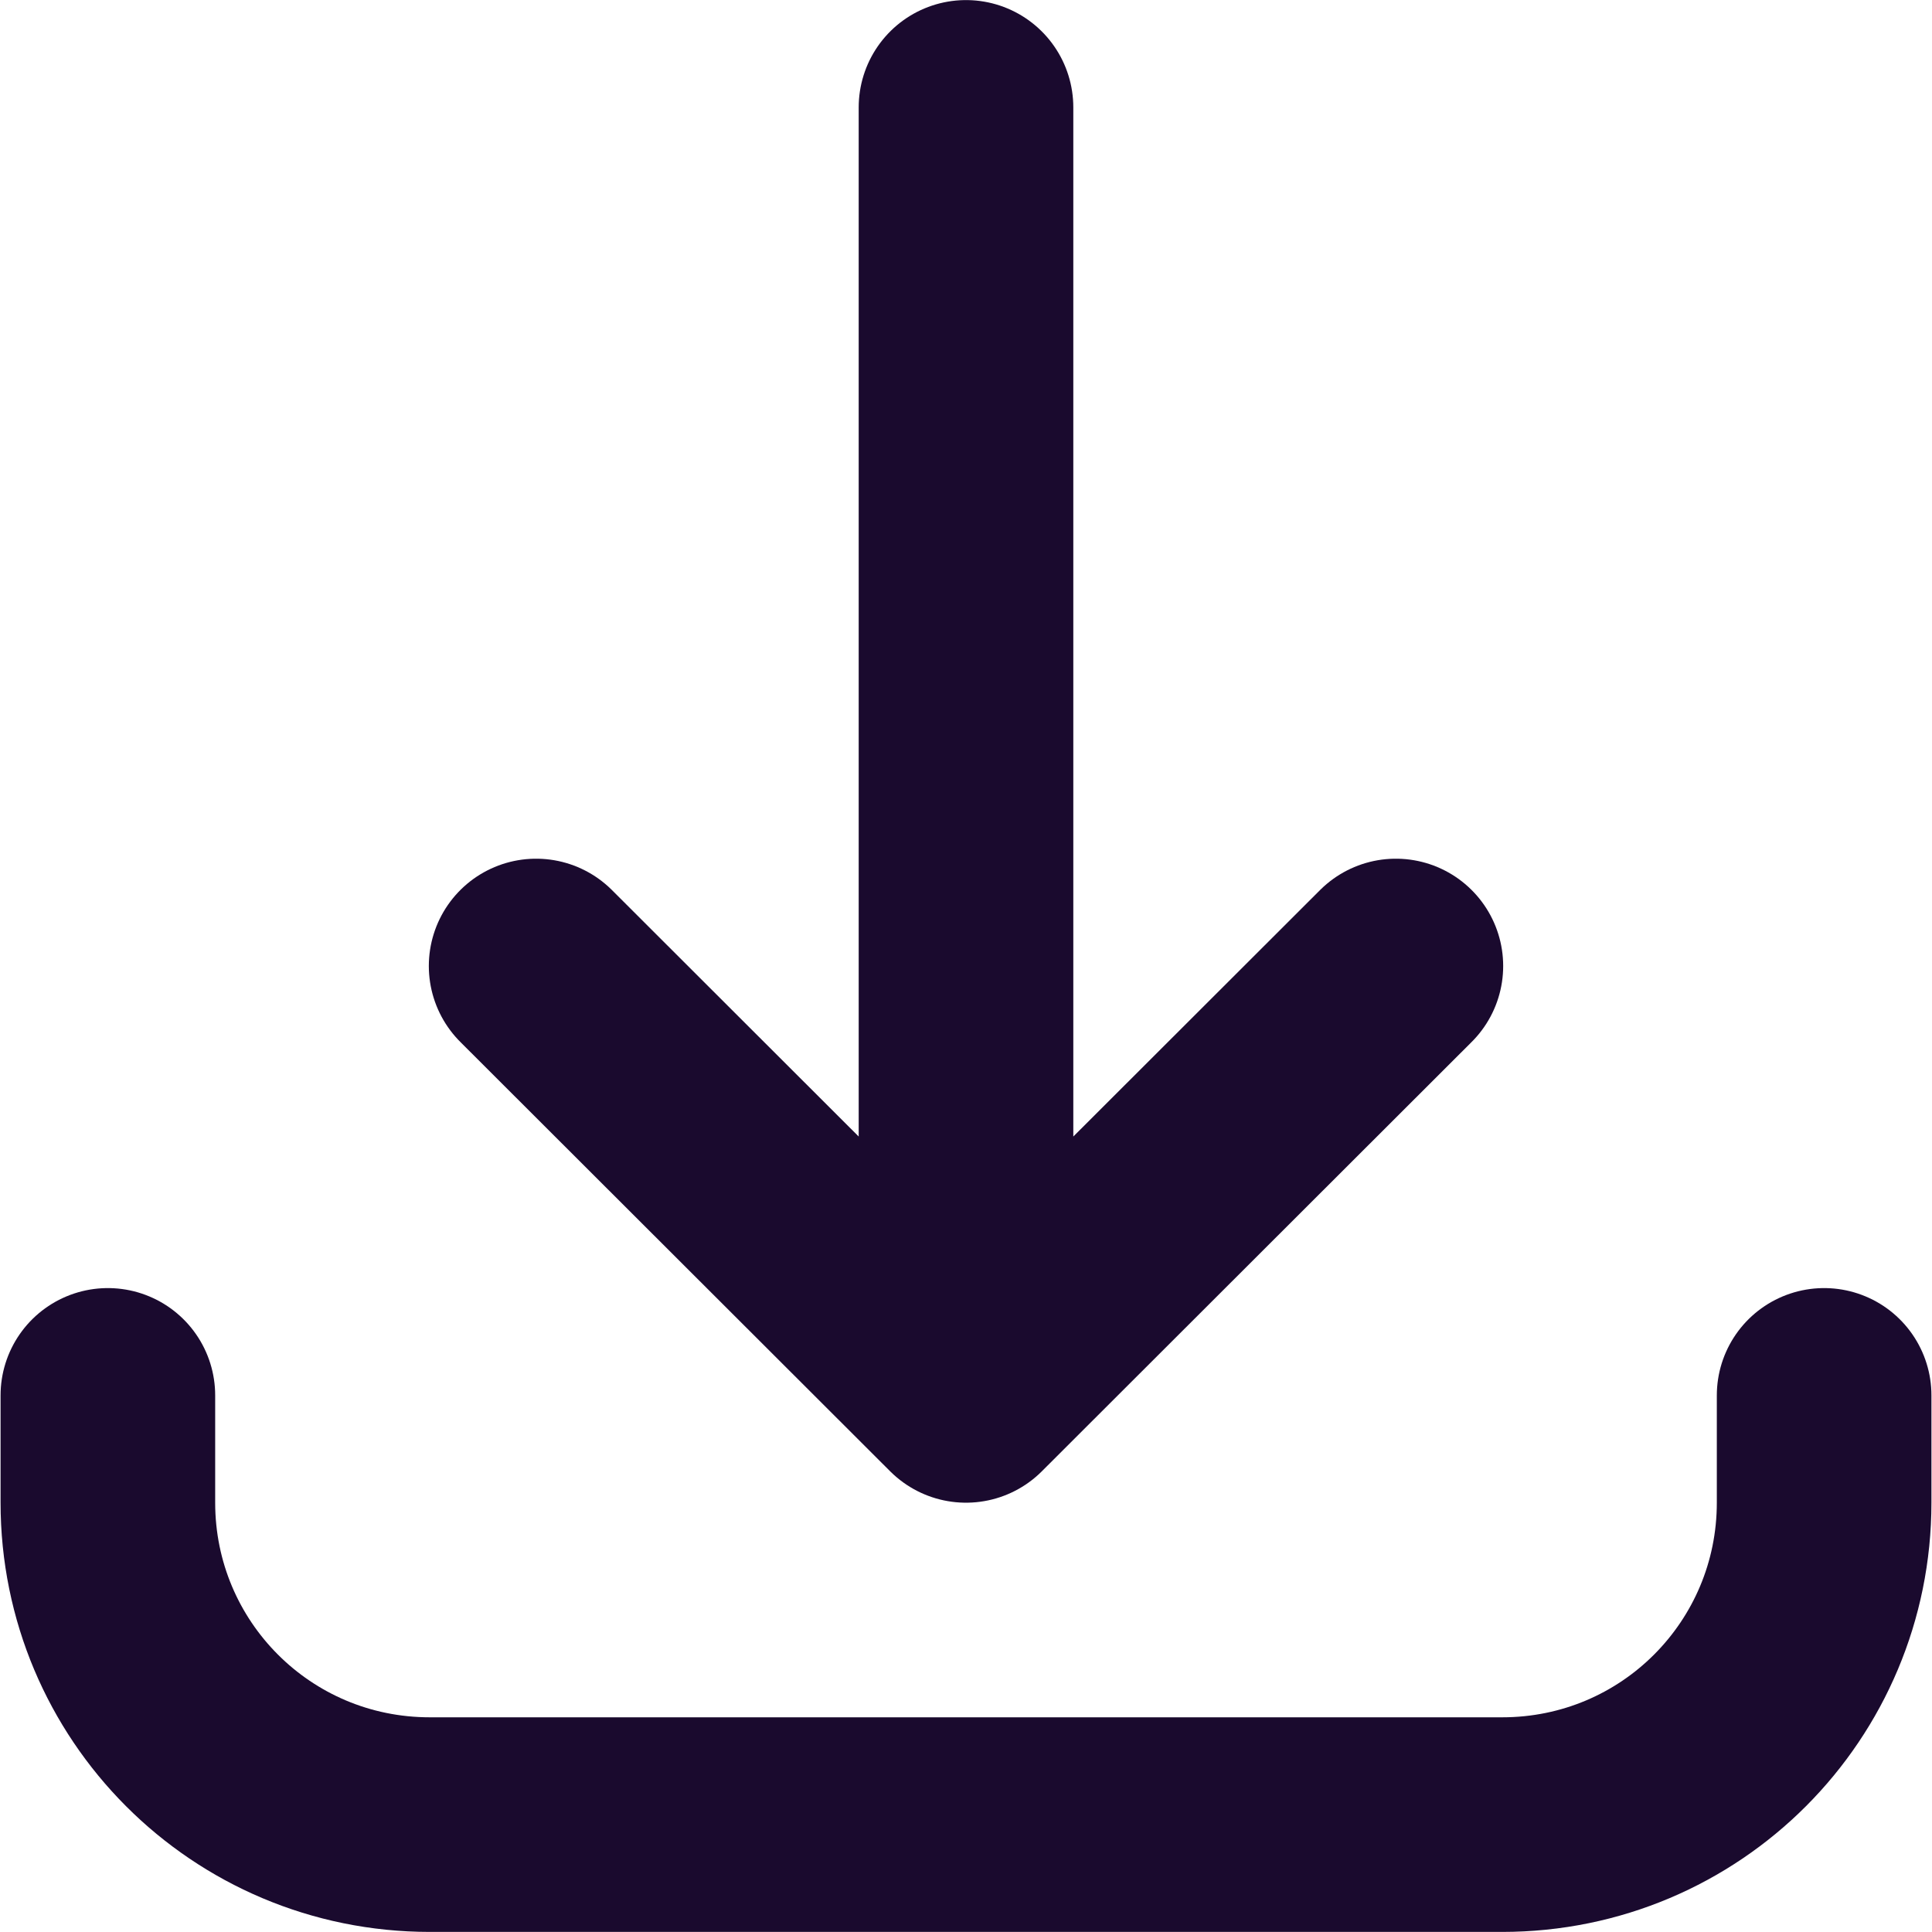
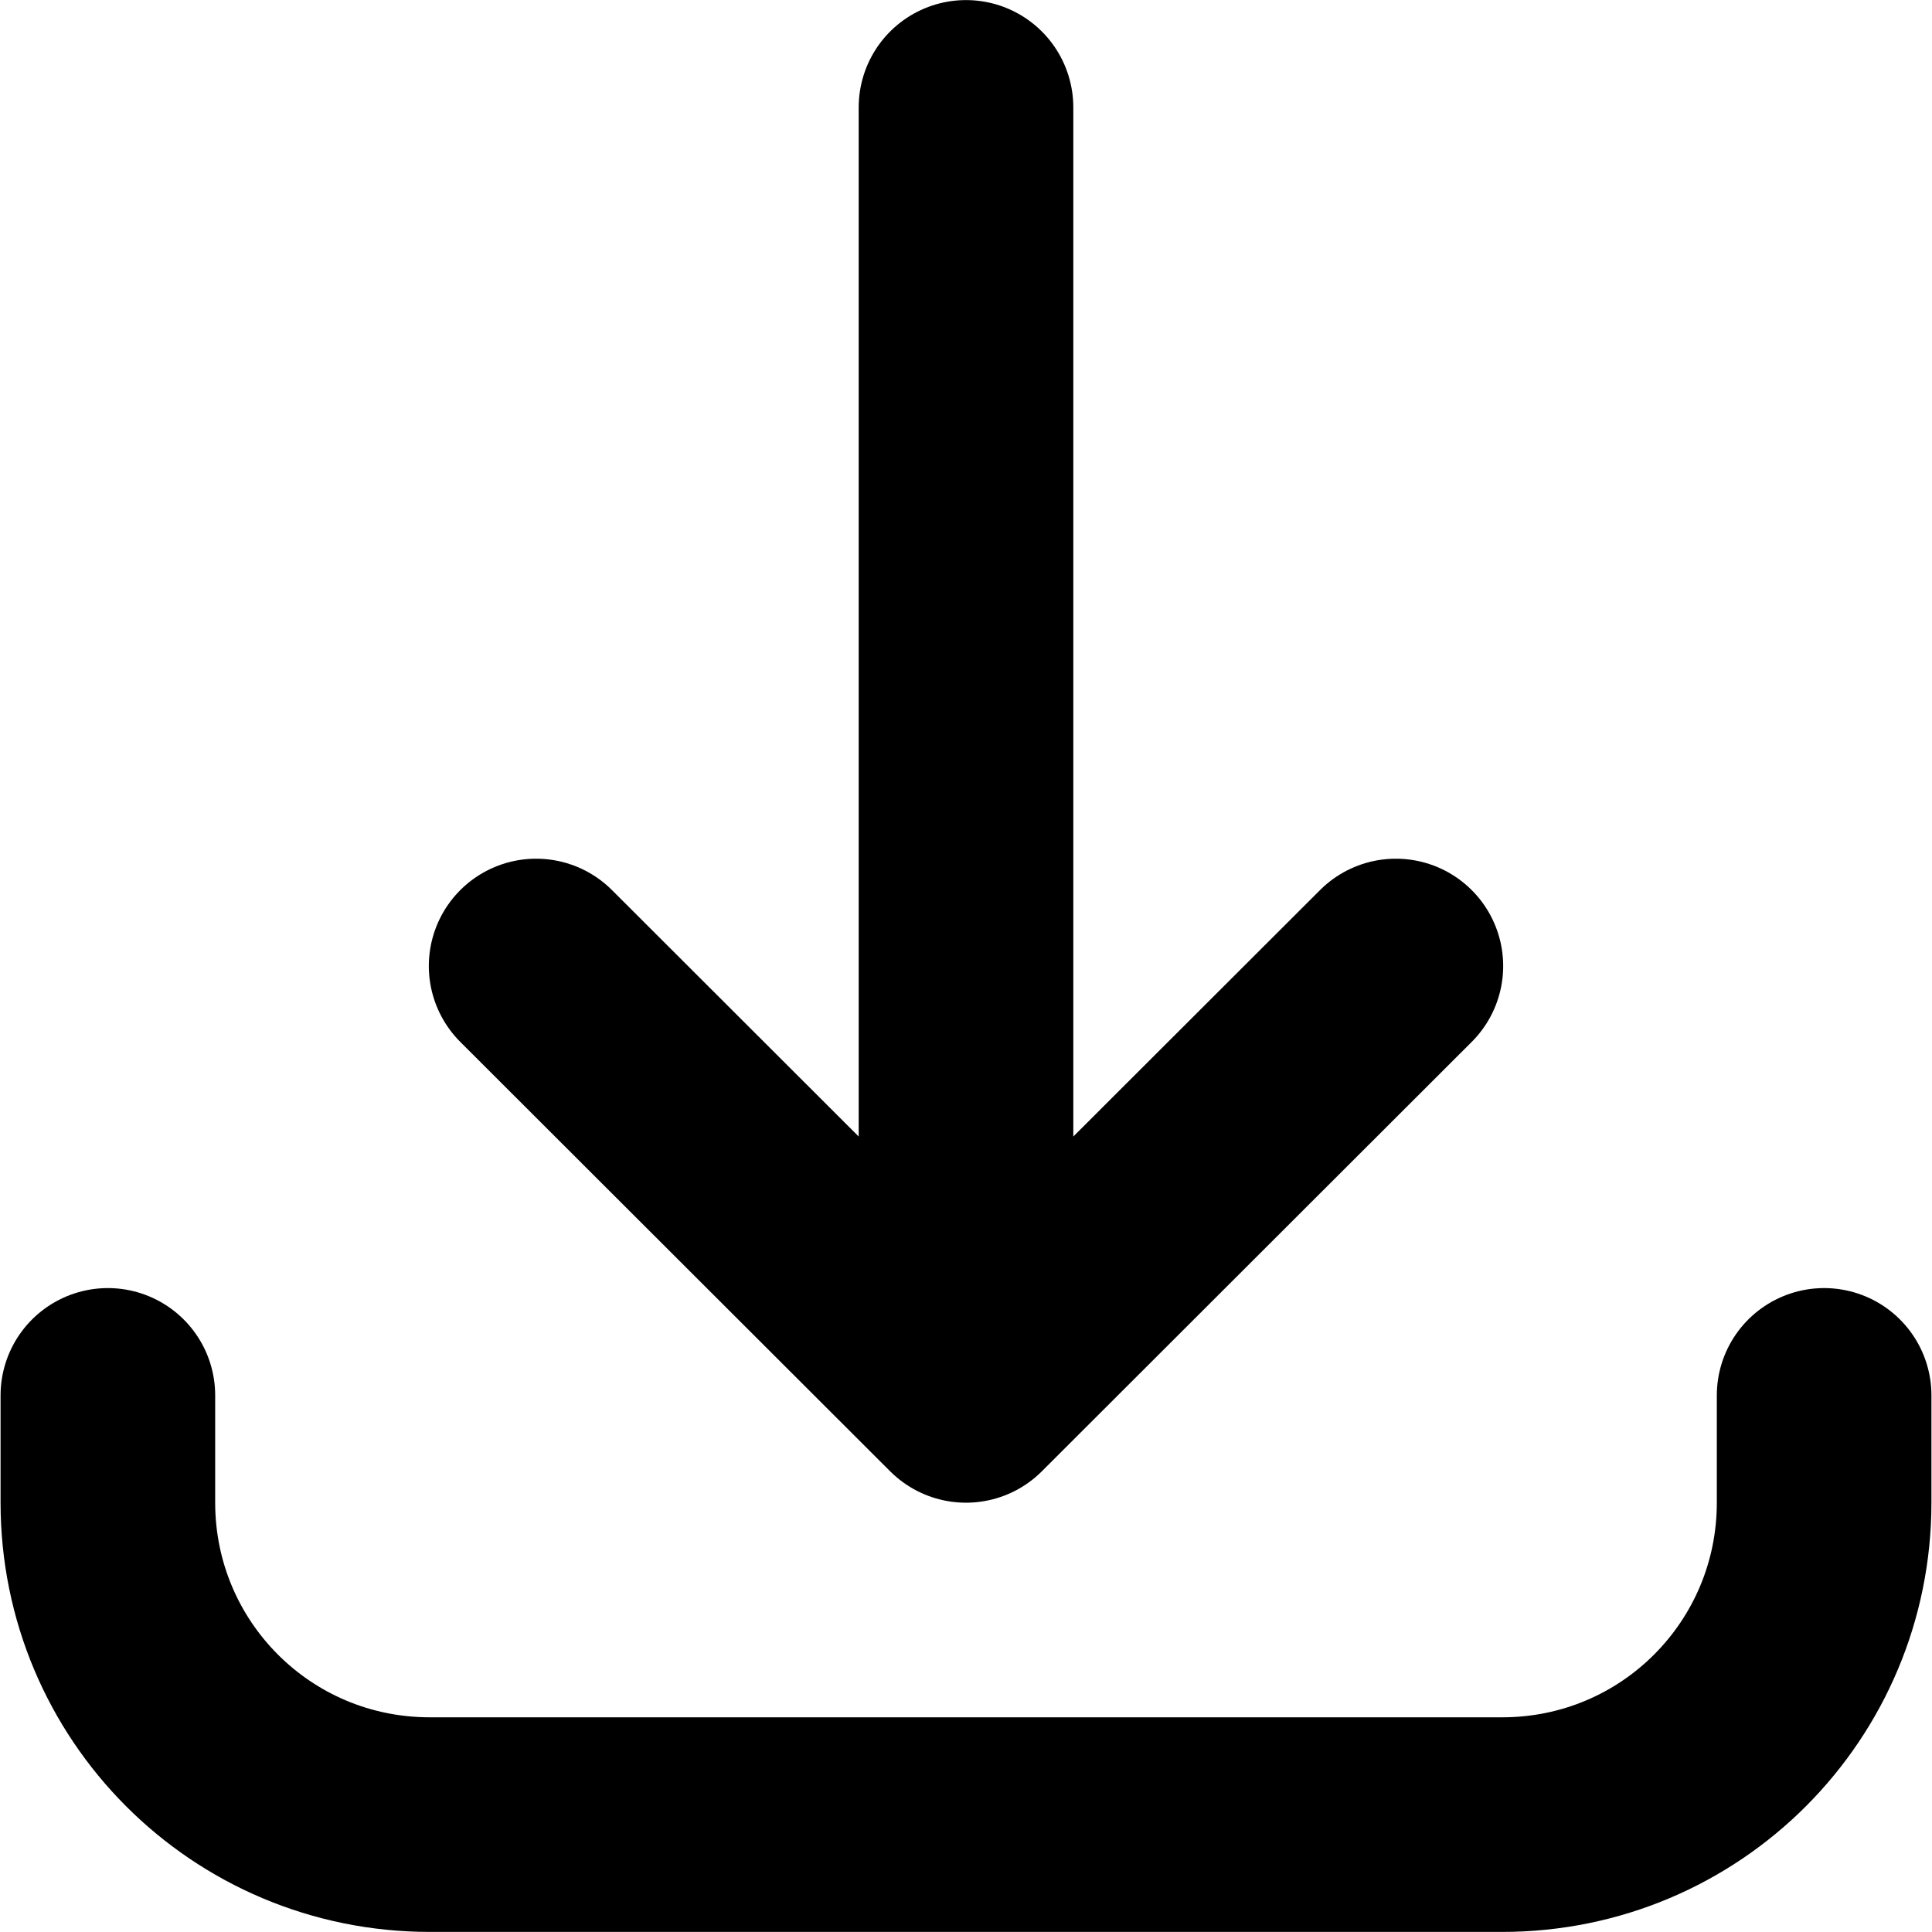
<svg xmlns="http://www.w3.org/2000/svg" viewBox="0 0 12 12" fill="none" x="0" y="0">
-   <path id="Vector_4" d="M0.67,8.667v0.666c0,1.104 0.89,2 2,2h6.66c1.11,0 2,-0.896 2,-2v-0.666M8.67,6l-2.67,2.667M6,8.667l-2.67,-2.667M6,8.667v-8" stroke="#1A0A2E" stroke-width="1.333" stroke-linecap="round" stroke-linejoin="round" />
+   <path id="Vector_4" d="M0.67,8.667v0.666c0,1.104 0.89,2 2,2h6.66c1.11,0 2,-0.896 2,-2v-0.666M8.67,6l-2.67,2.667M6,8.667l-2.67,-2.667M6,8.667v-8" stroke="currentColor" stroke-width="1.333" stroke-linecap="round" stroke-linejoin="round" />
</svg>
